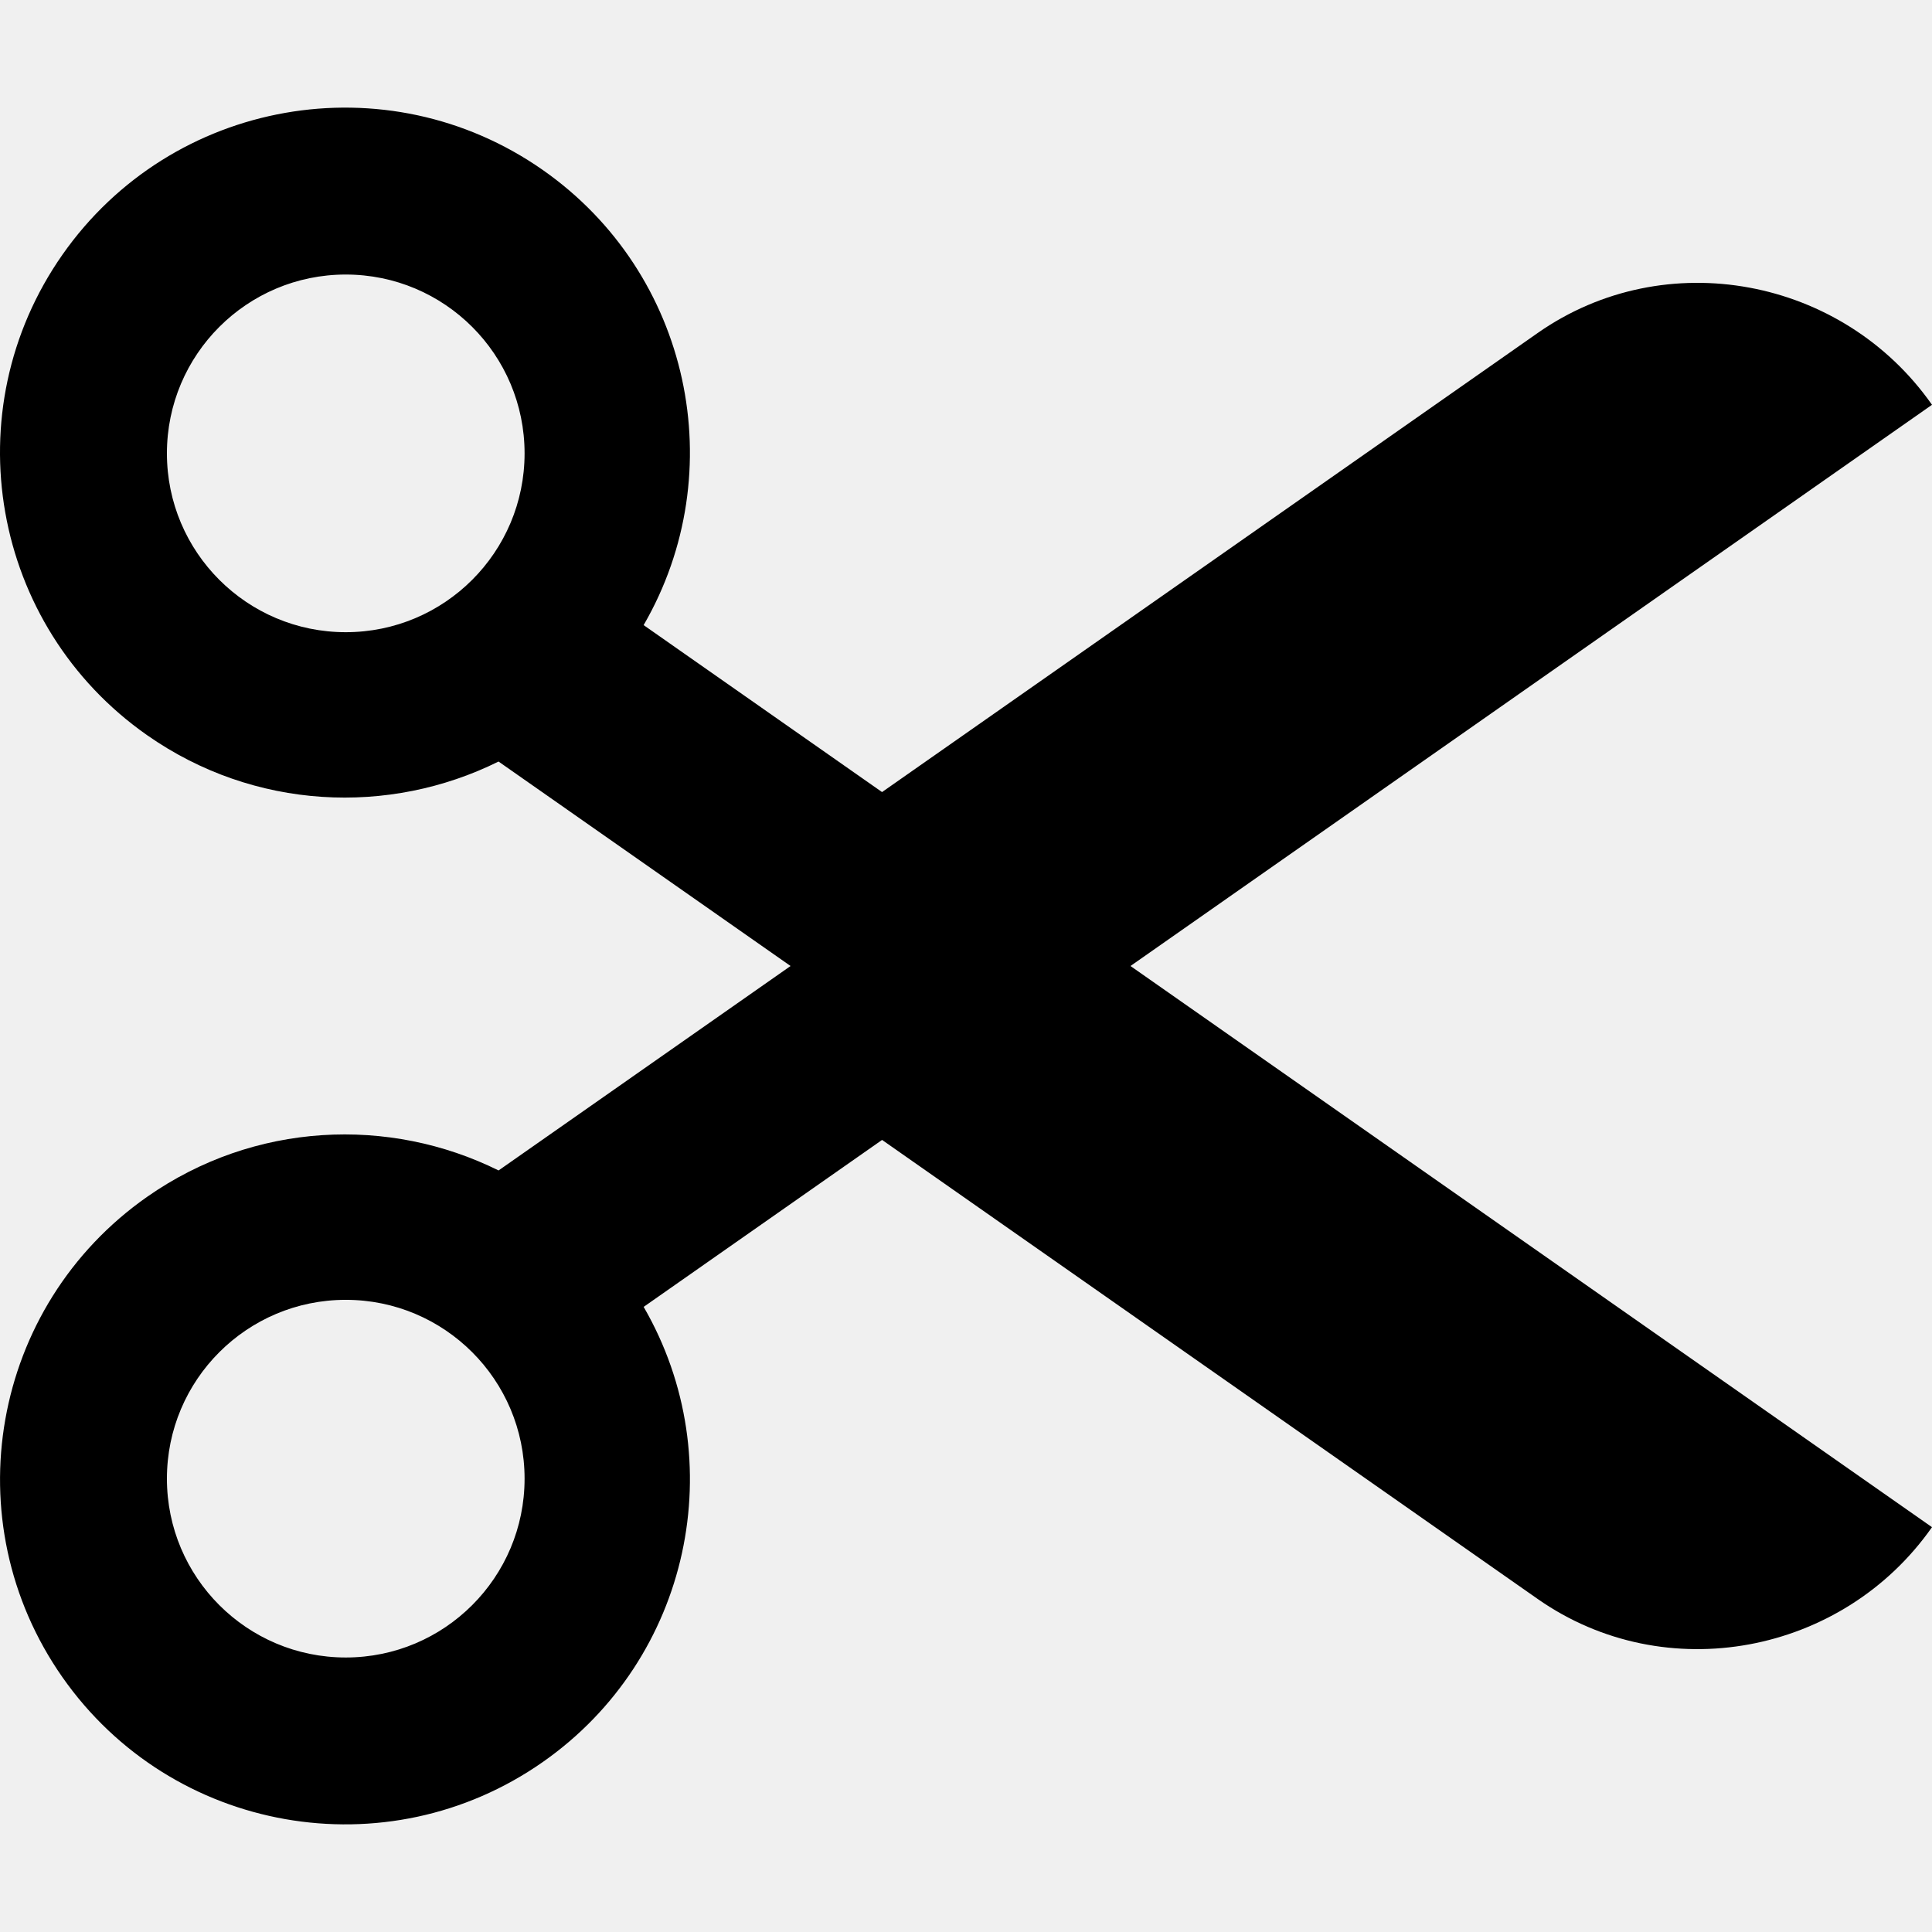
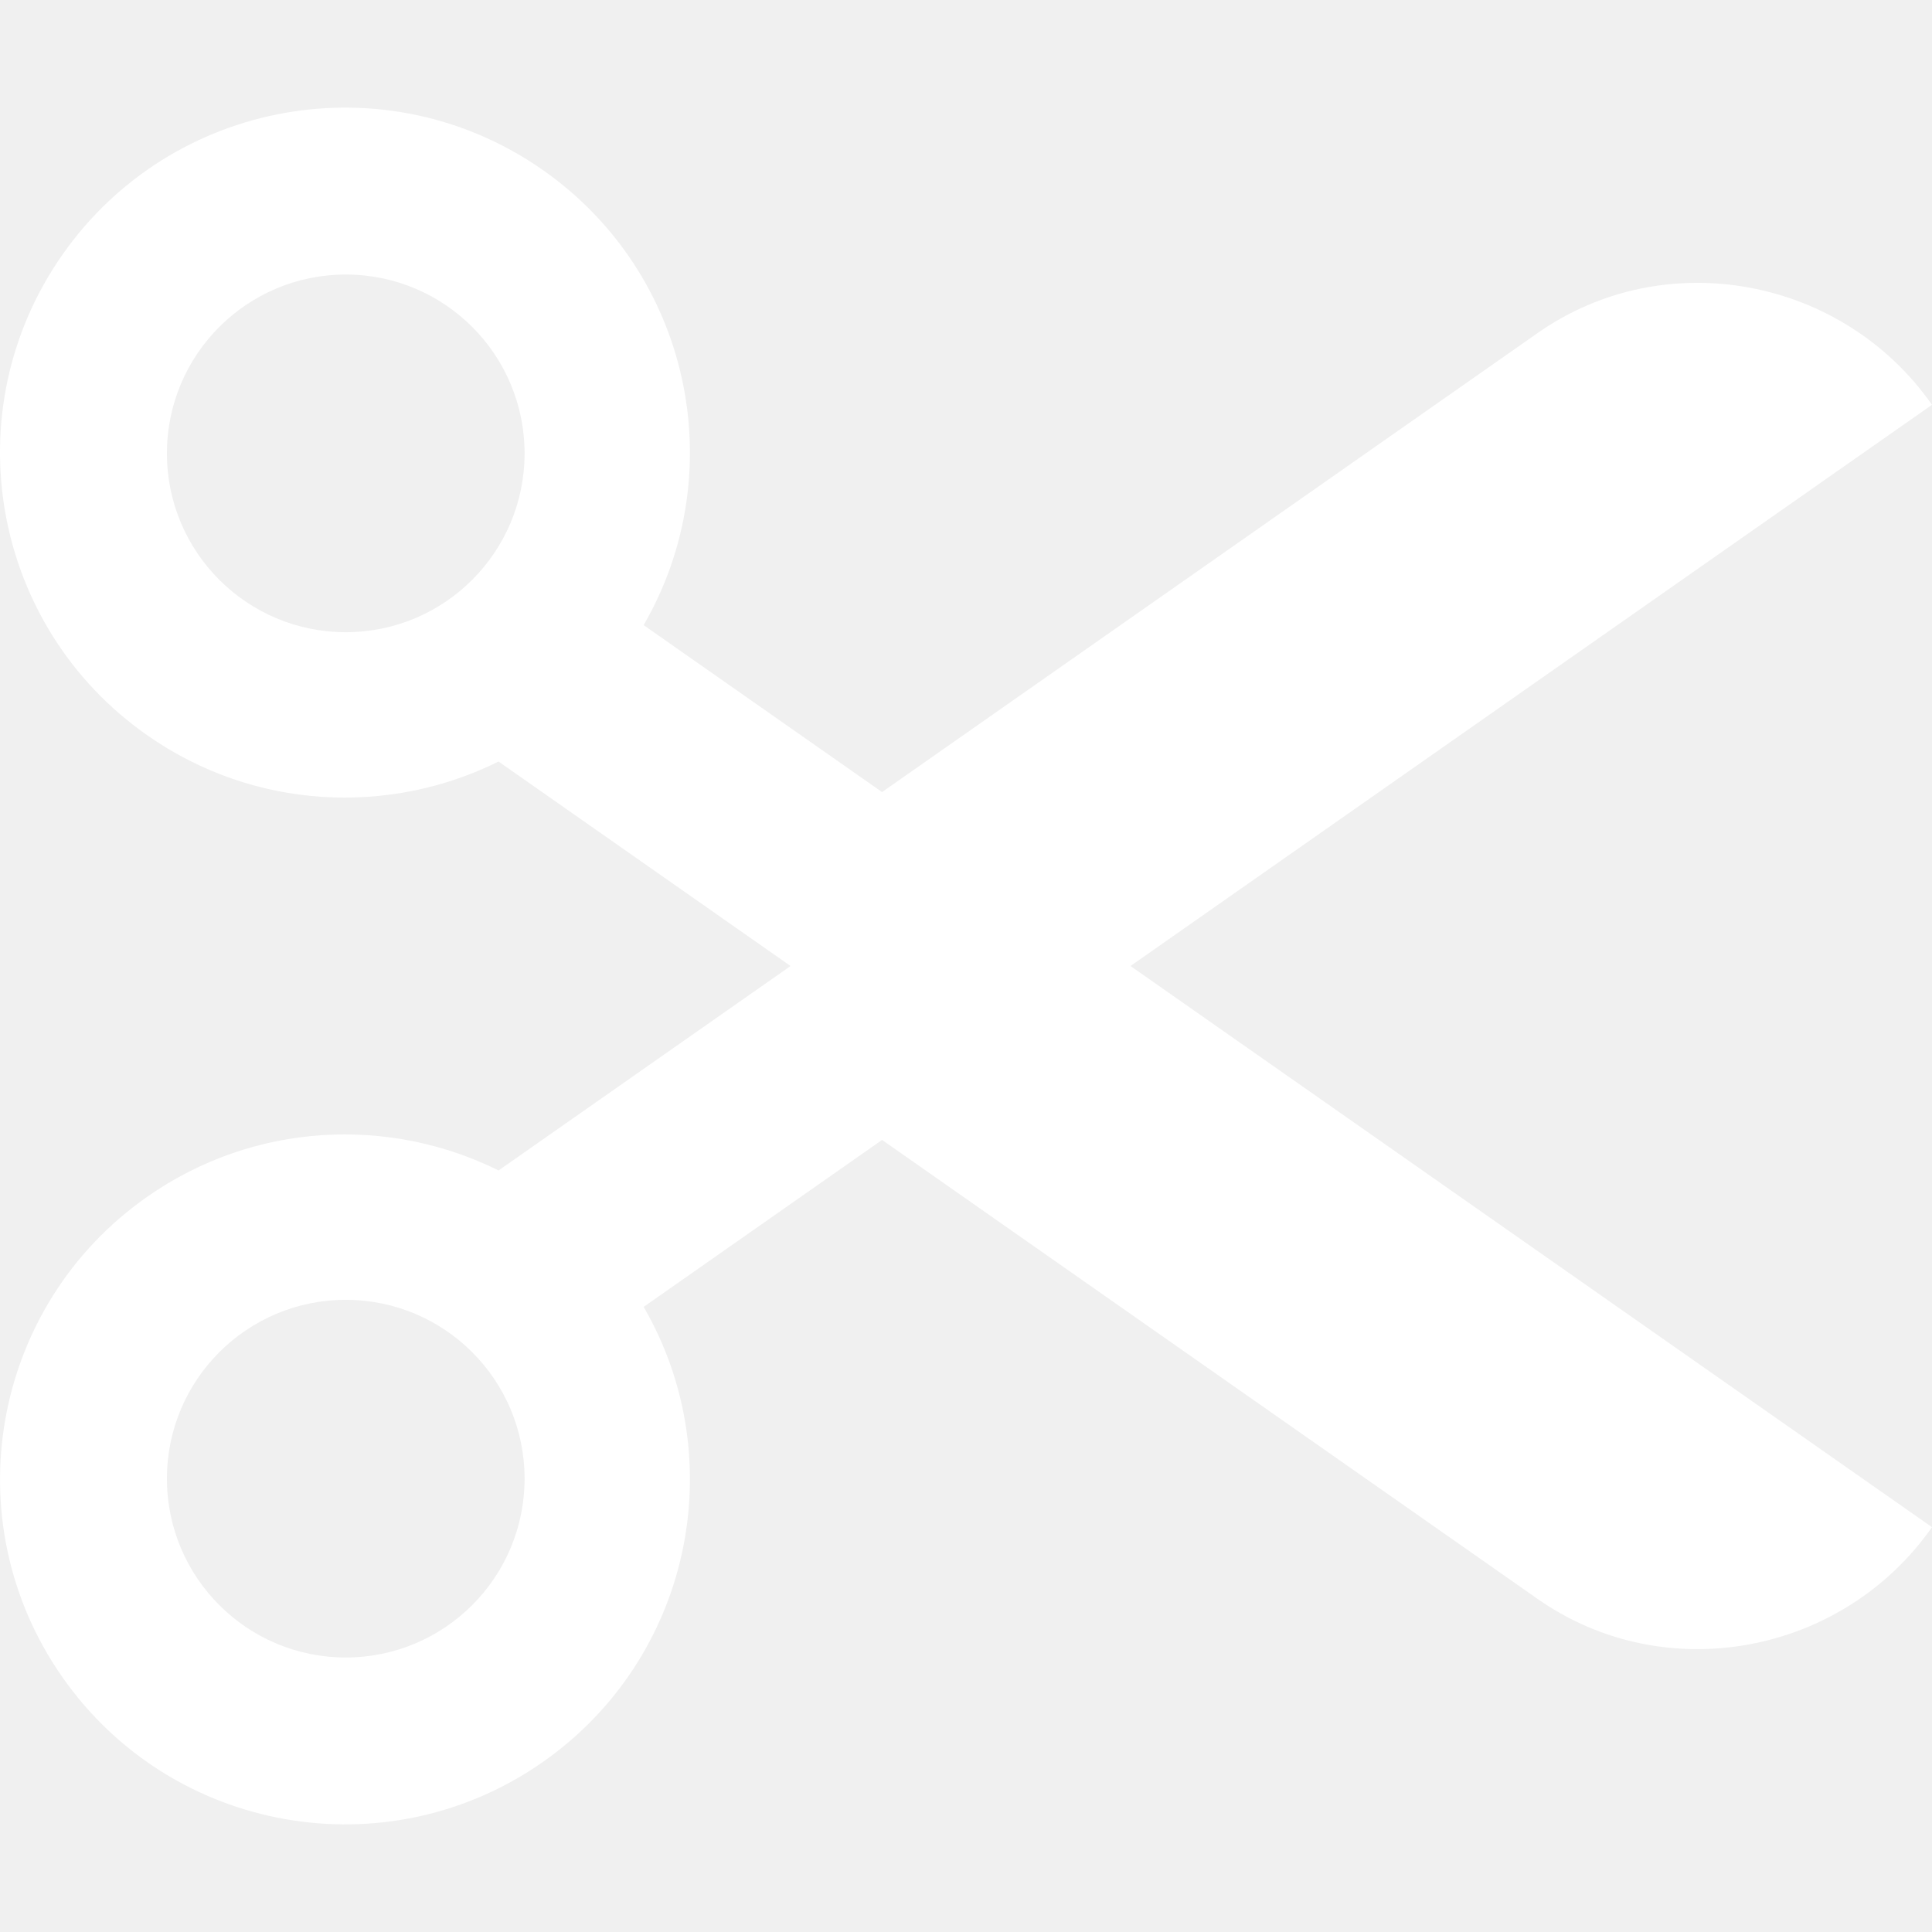
- <svg xmlns="http://www.w3.org/2000/svg" version="1.1" id="Capa_1" x="0px" y="0px" viewBox="0 0 512 512" style="enable-background:new 0 0 512 512;" xml:space="preserve">
+ <svg xmlns="http://www.w3.org/2000/svg" fill="white" version="1.1" id="Capa_1" x="0px" y="0px" viewBox="0 0 512 512" style="enable-background:new 0 0 512 512;" xml:space="preserve">
  <g>
    <g>
      <path d="M512,107.275c-23.658-33.787-70.696-42.691-104.489-19.033L233.753,209.907l-63.183-44.246    c23.526-40.618,12.46-93.179-26.71-120.603c-41.364-28.954-98.355-18.906-127.321,22.45    c-28.953,41.358-18.913,98.361,22.452,127.327c28.384,19.874,64.137,21.364,93.129,6.982l77.388,54.185l-77.381,54.179    c-28.992-14.375-64.743-12.885-93.129,6.982c-41.363,28.966-51.404,85.963-22.452,127.32    c28.966,41.363,85.963,51.411,127.32,22.457c39.165-27.424,50.229-79.985,26.71-120.603l63.183-44.246l173.751,121.658    c33.793,23.665,80.831,14.755,104.489-19.033l-212.41-148.715L512,107.275z M91.627,167.539    c-26.173,0-47.392-21.219-47.392-47.392s21.22-47.392,47.392-47.392c26.179,0,47.392,21.219,47.392,47.392    S117.806,167.539,91.627,167.539z M91.627,439.253c-26.173,0-47.392-21.219-47.392-47.392c0-26.173,21.219-47.392,47.392-47.392    c26.179,0,47.392,21.219,47.392,47.392C139.019,418.033,117.806,439.253,91.627,439.253z" />
    </g>
  </g>
  <g>
</g>
  <g>
</g>
  <g>
</g>
  <g>
</g>
  <g>
</g>
  <g>
</g>
  <g>
</g>
  <g>
</g>
  <g>
</g>
  <g>
</g>
  <g>
</g>
  <g>
</g>
  <g>
</g>
  <g>
</g>
  <g>
</g>
</svg>
